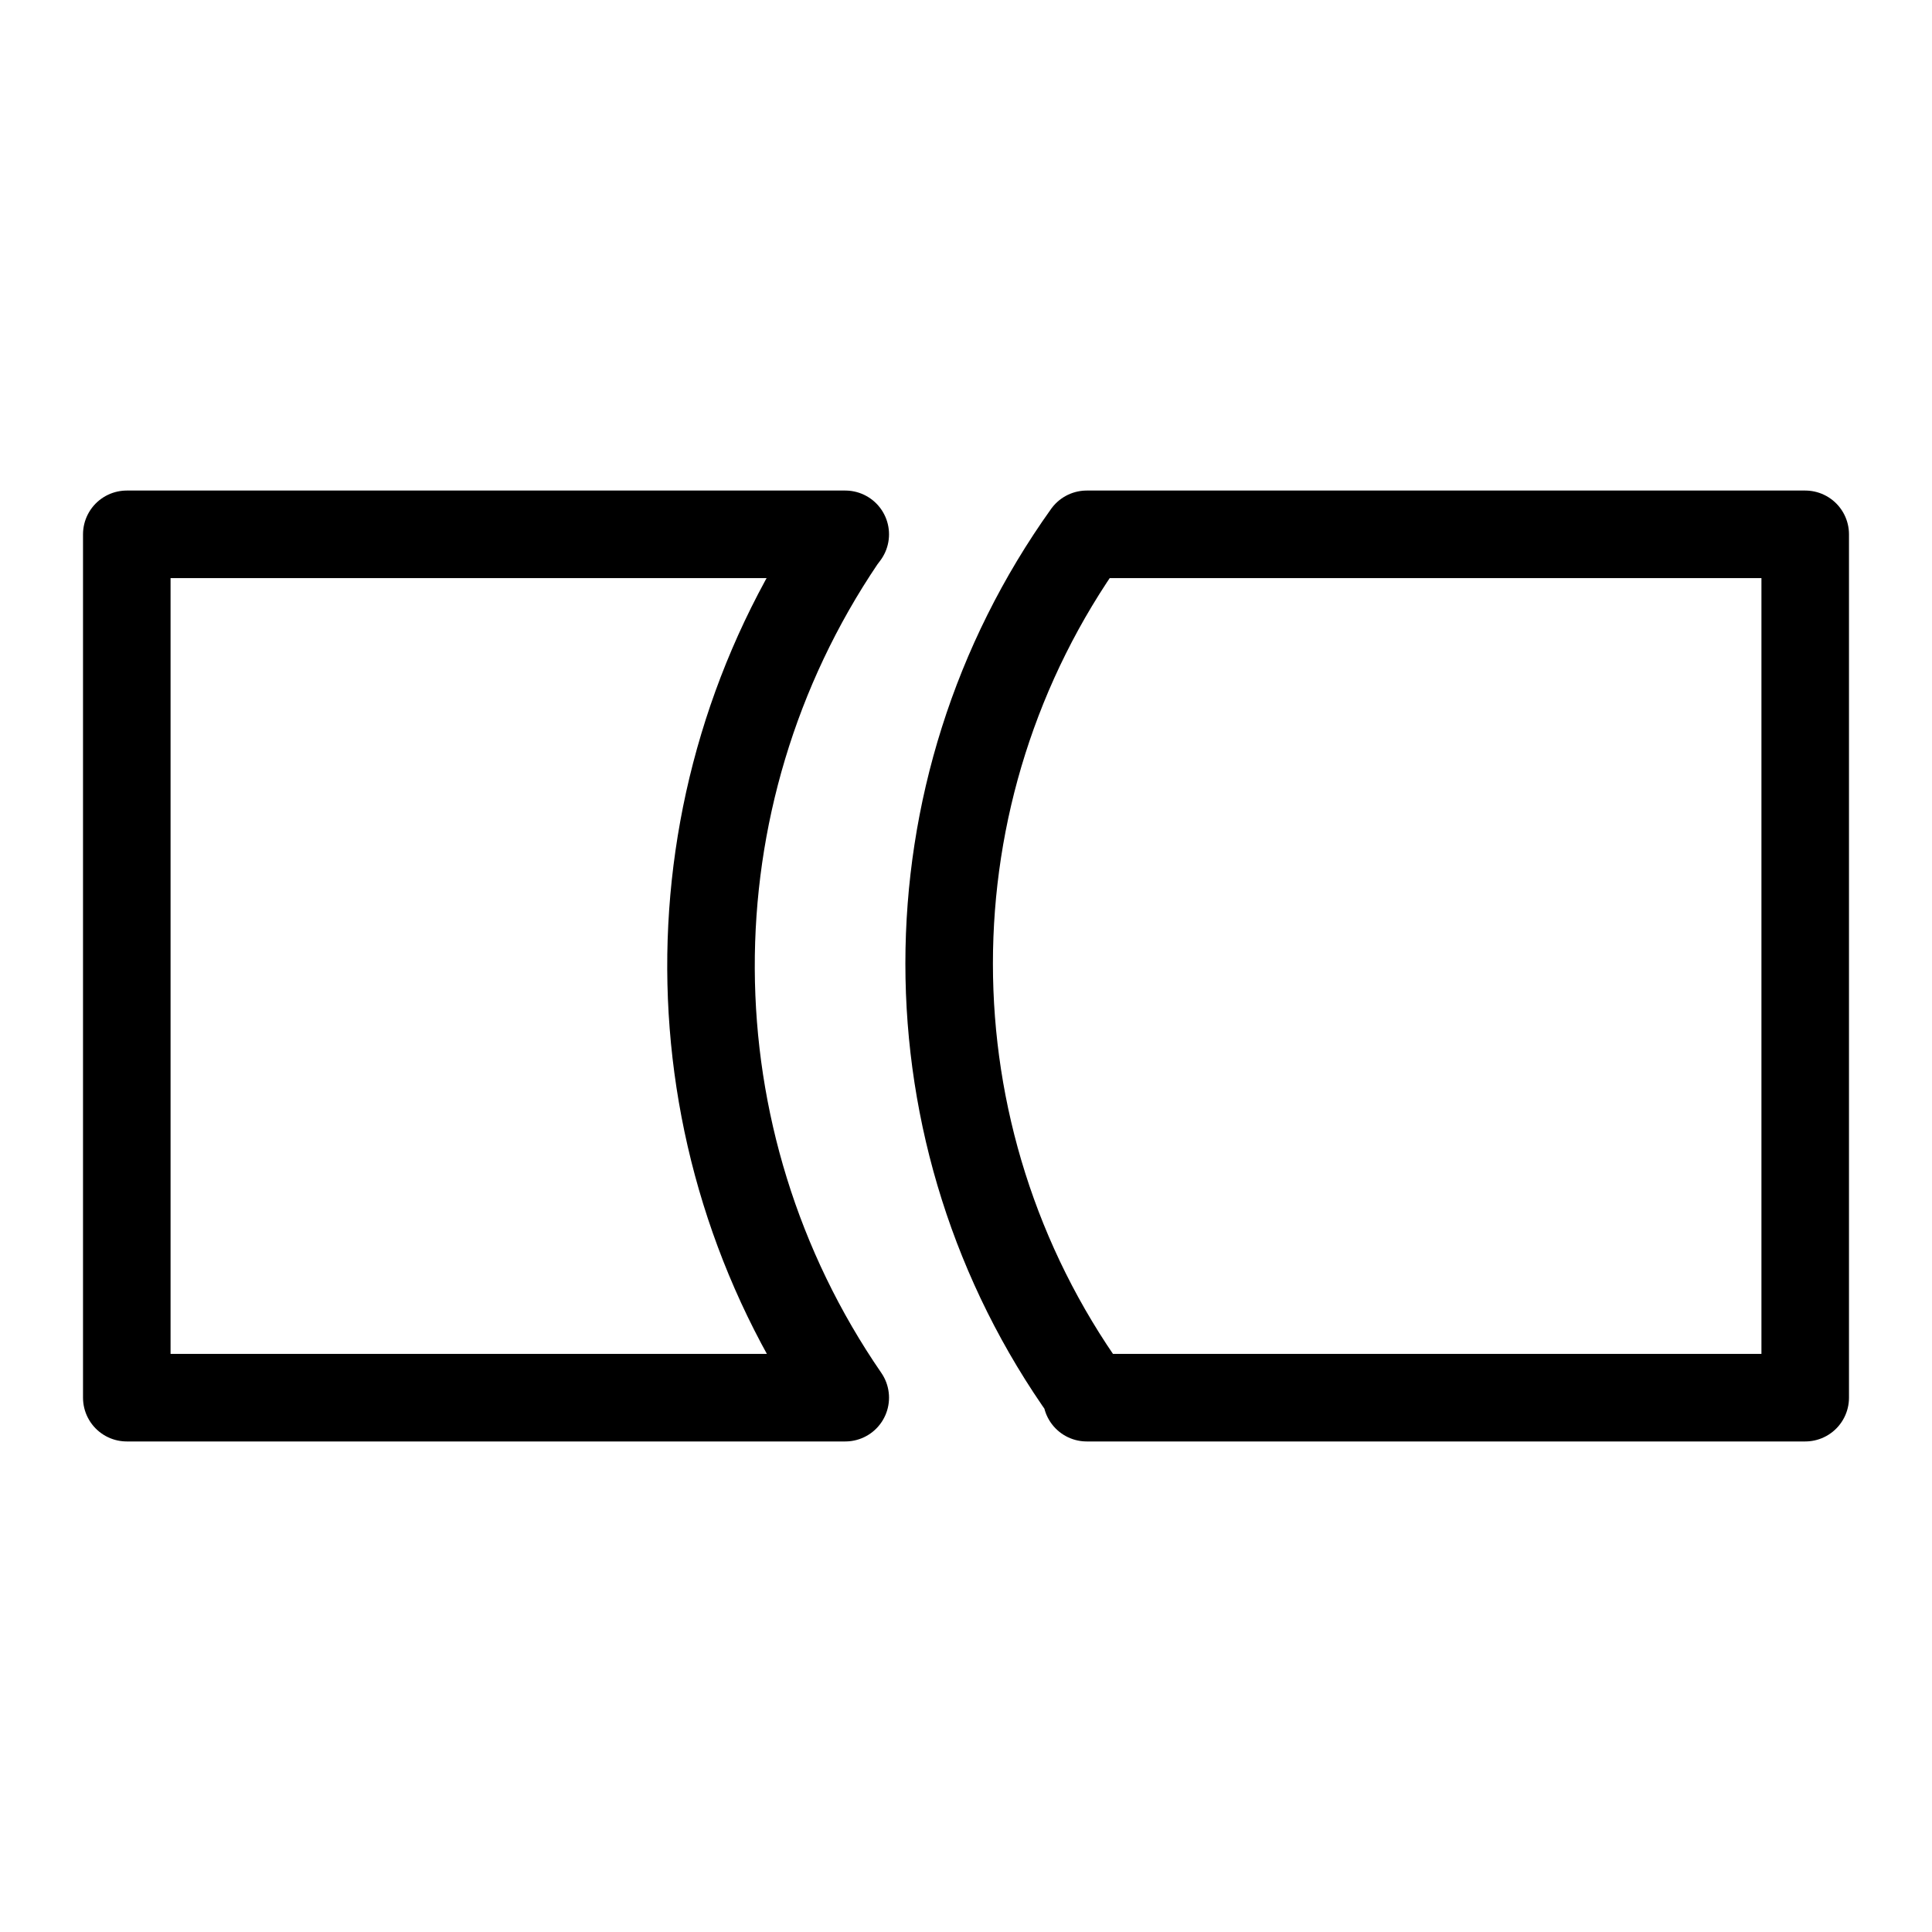
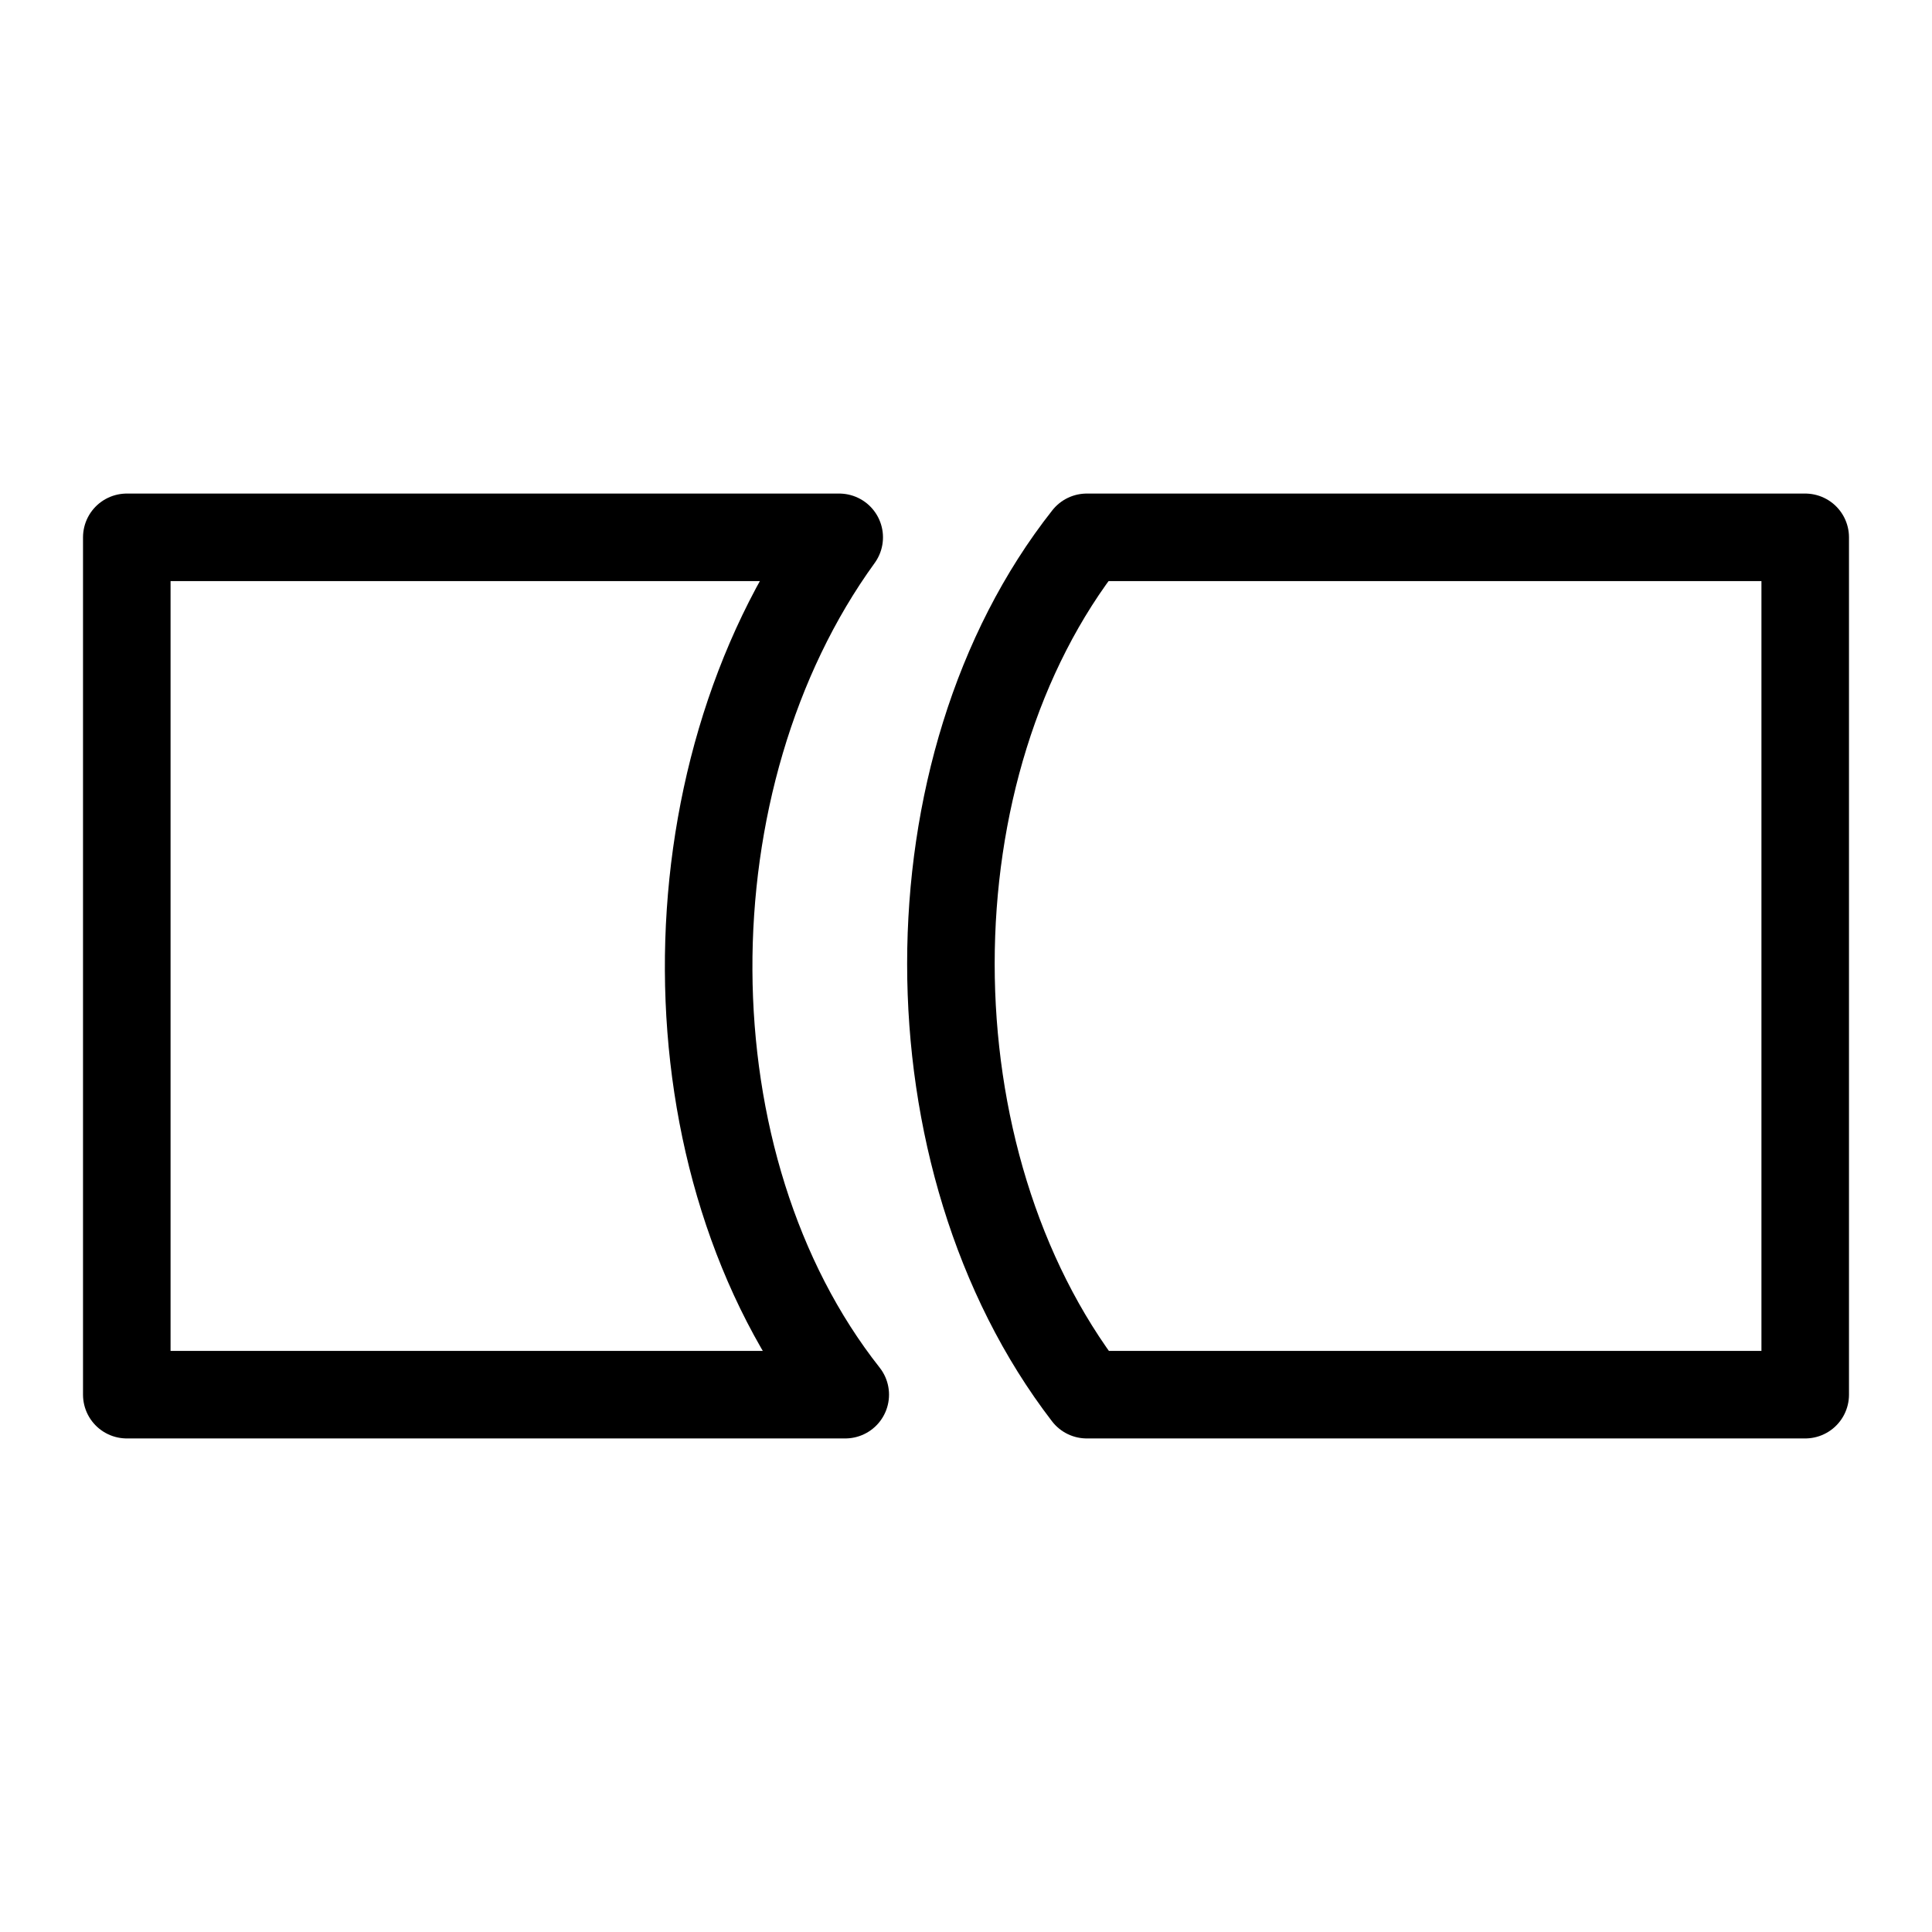
- <svg xmlns="http://www.w3.org/2000/svg" id="cat-pg" viewBox="0 0 32 32">
+ <svg xmlns="http://www.w3.org/2000/svg" id="cat-pg" width="32" height="32" viewBox="0 0 32 32">
  <defs>
    <style>.cls-1{fill:none;stroke:#000;stroke-linejoin:round;stroke-width:1.45px;}</style>
  </defs>
-   <path class="cls-1" d="M14,23.15H2.1V8.85H14l-.06.08A12.62,12.62,0,0,0,14,23.15Z" />
-   <path class="cls-1" d="M18,8.85H29.9v14.3H18L18,23.07A12.23,12.23,0,0,1,18,8.85Z" />
+   <path class="cls-1" d="M14,23.1H2.1V8.9H13.9c-2.9,4-2.9,10.4.1,14.2Z" />
+   <path class="cls-1" d="M18,8.9H29.9V23.1H18c-3-3.9-3-10.4,0-14.2Z" />
</svg>
